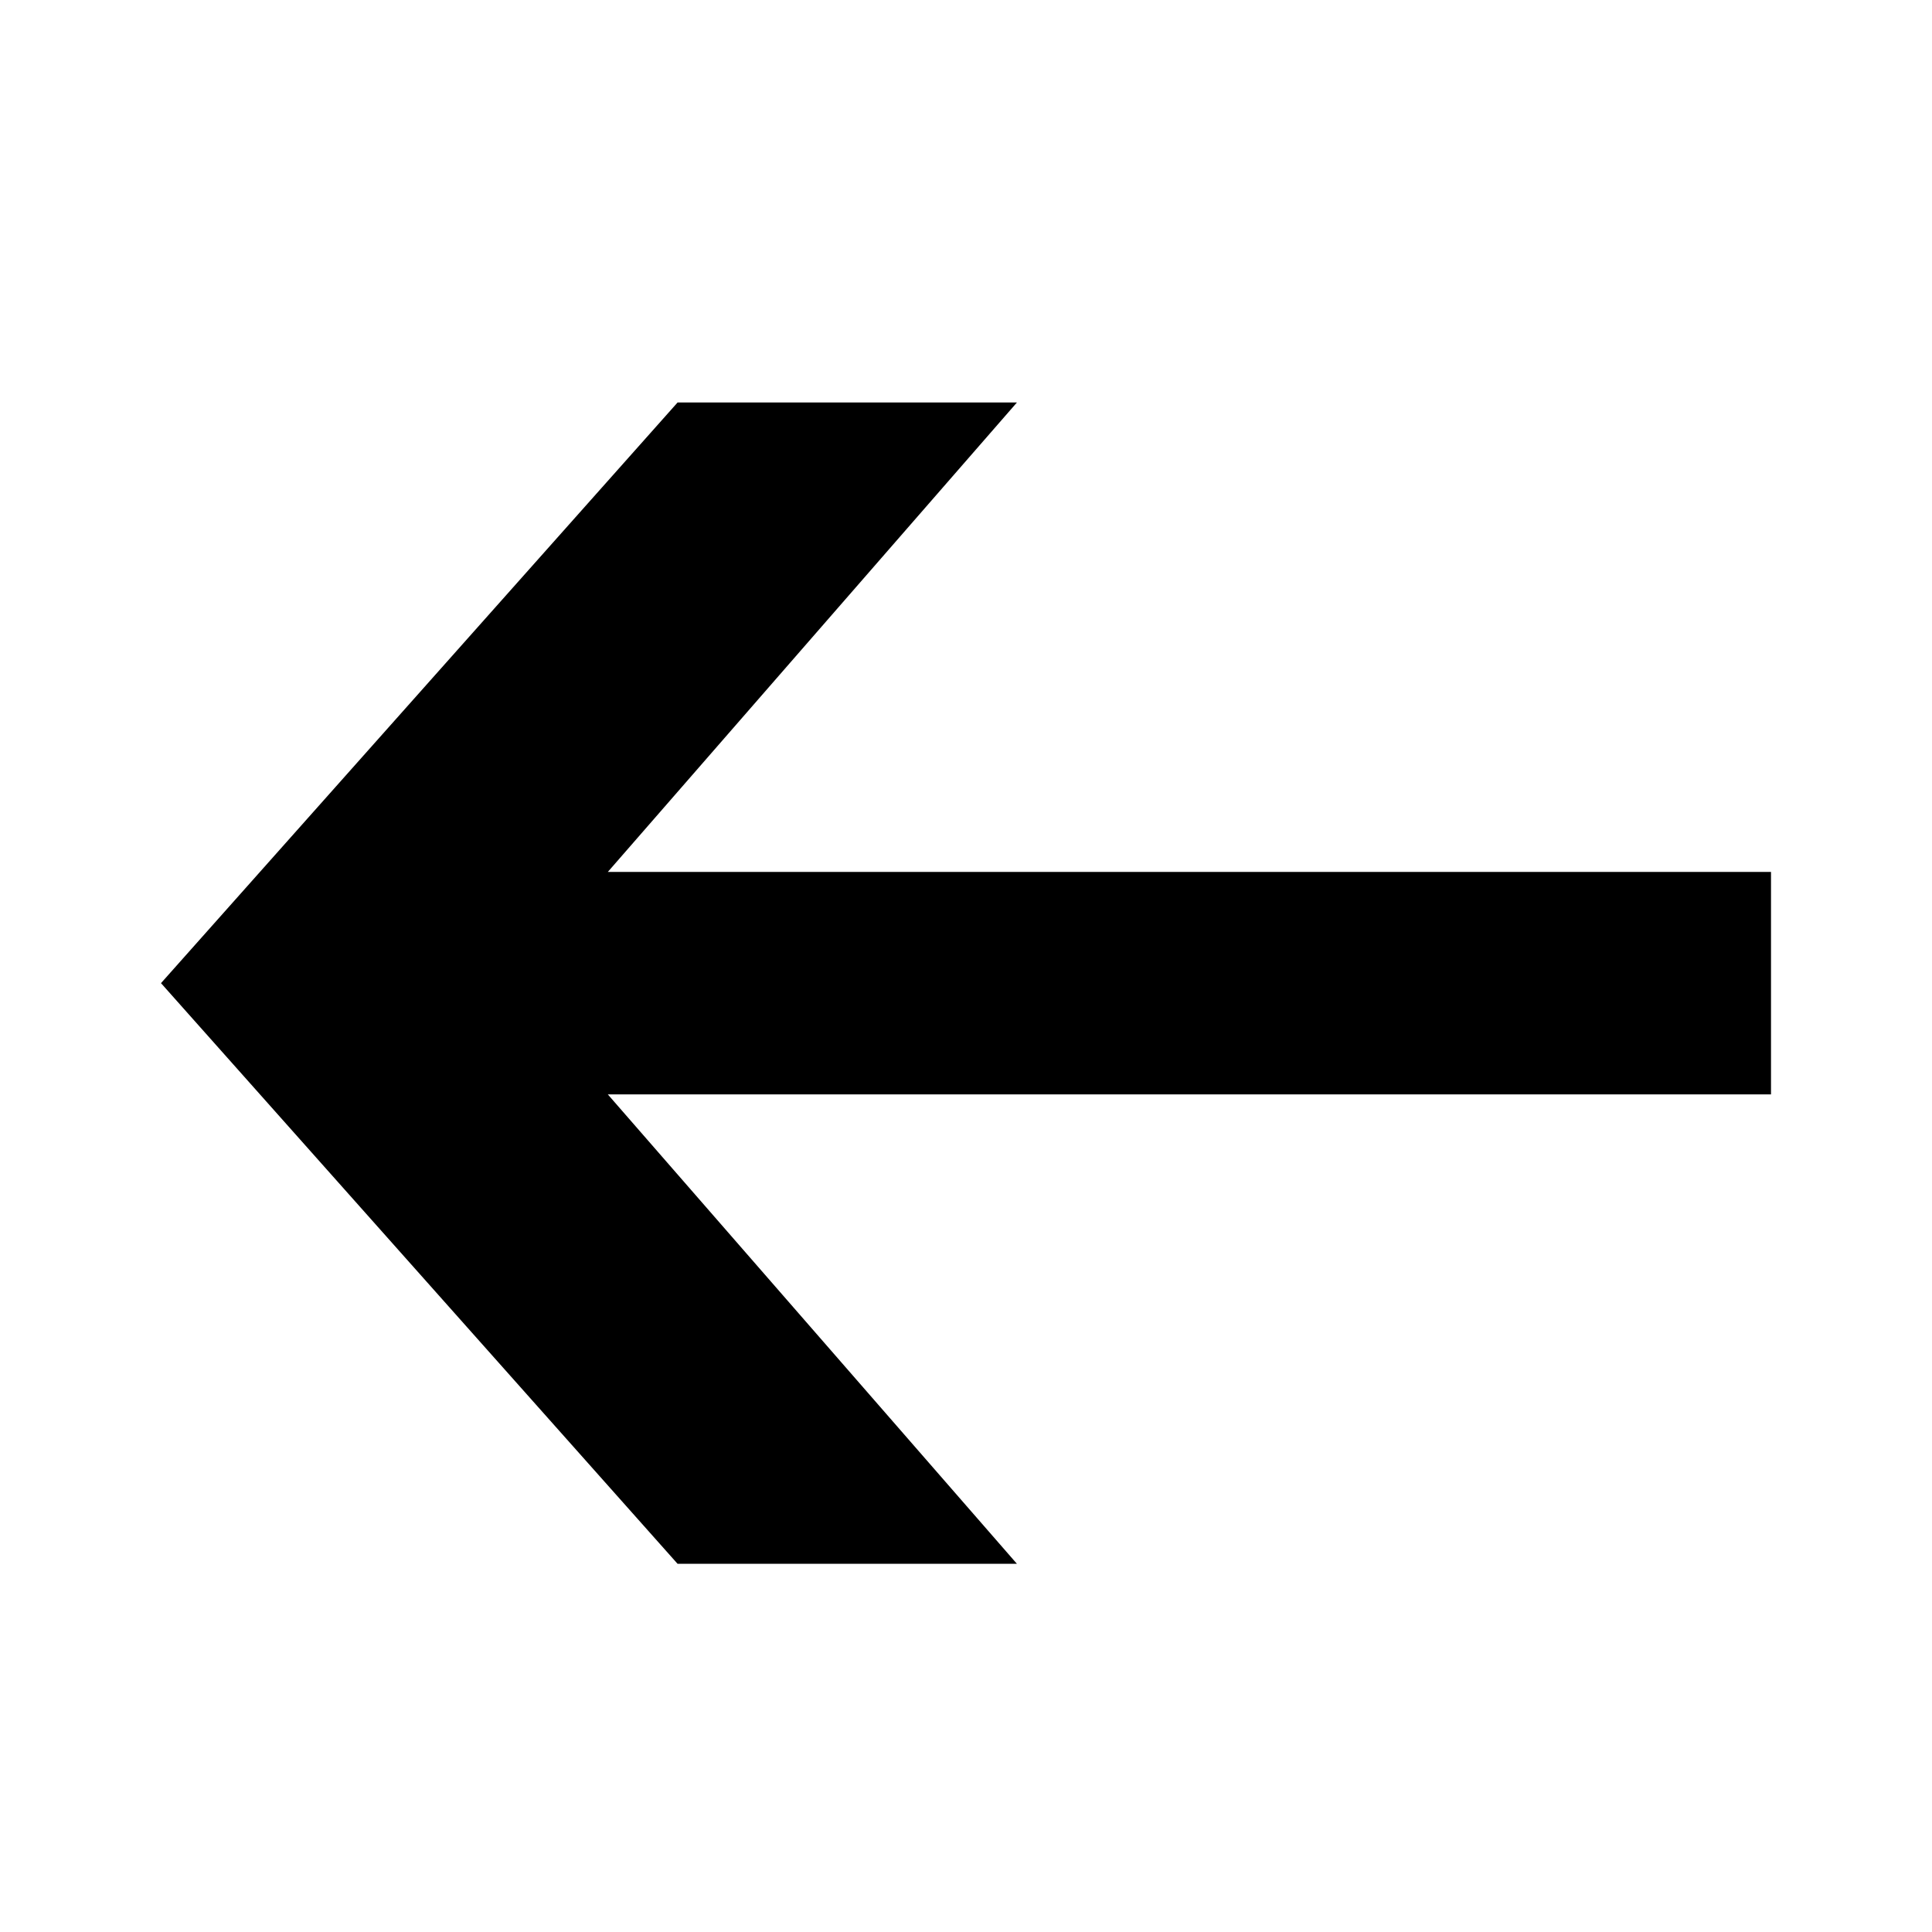
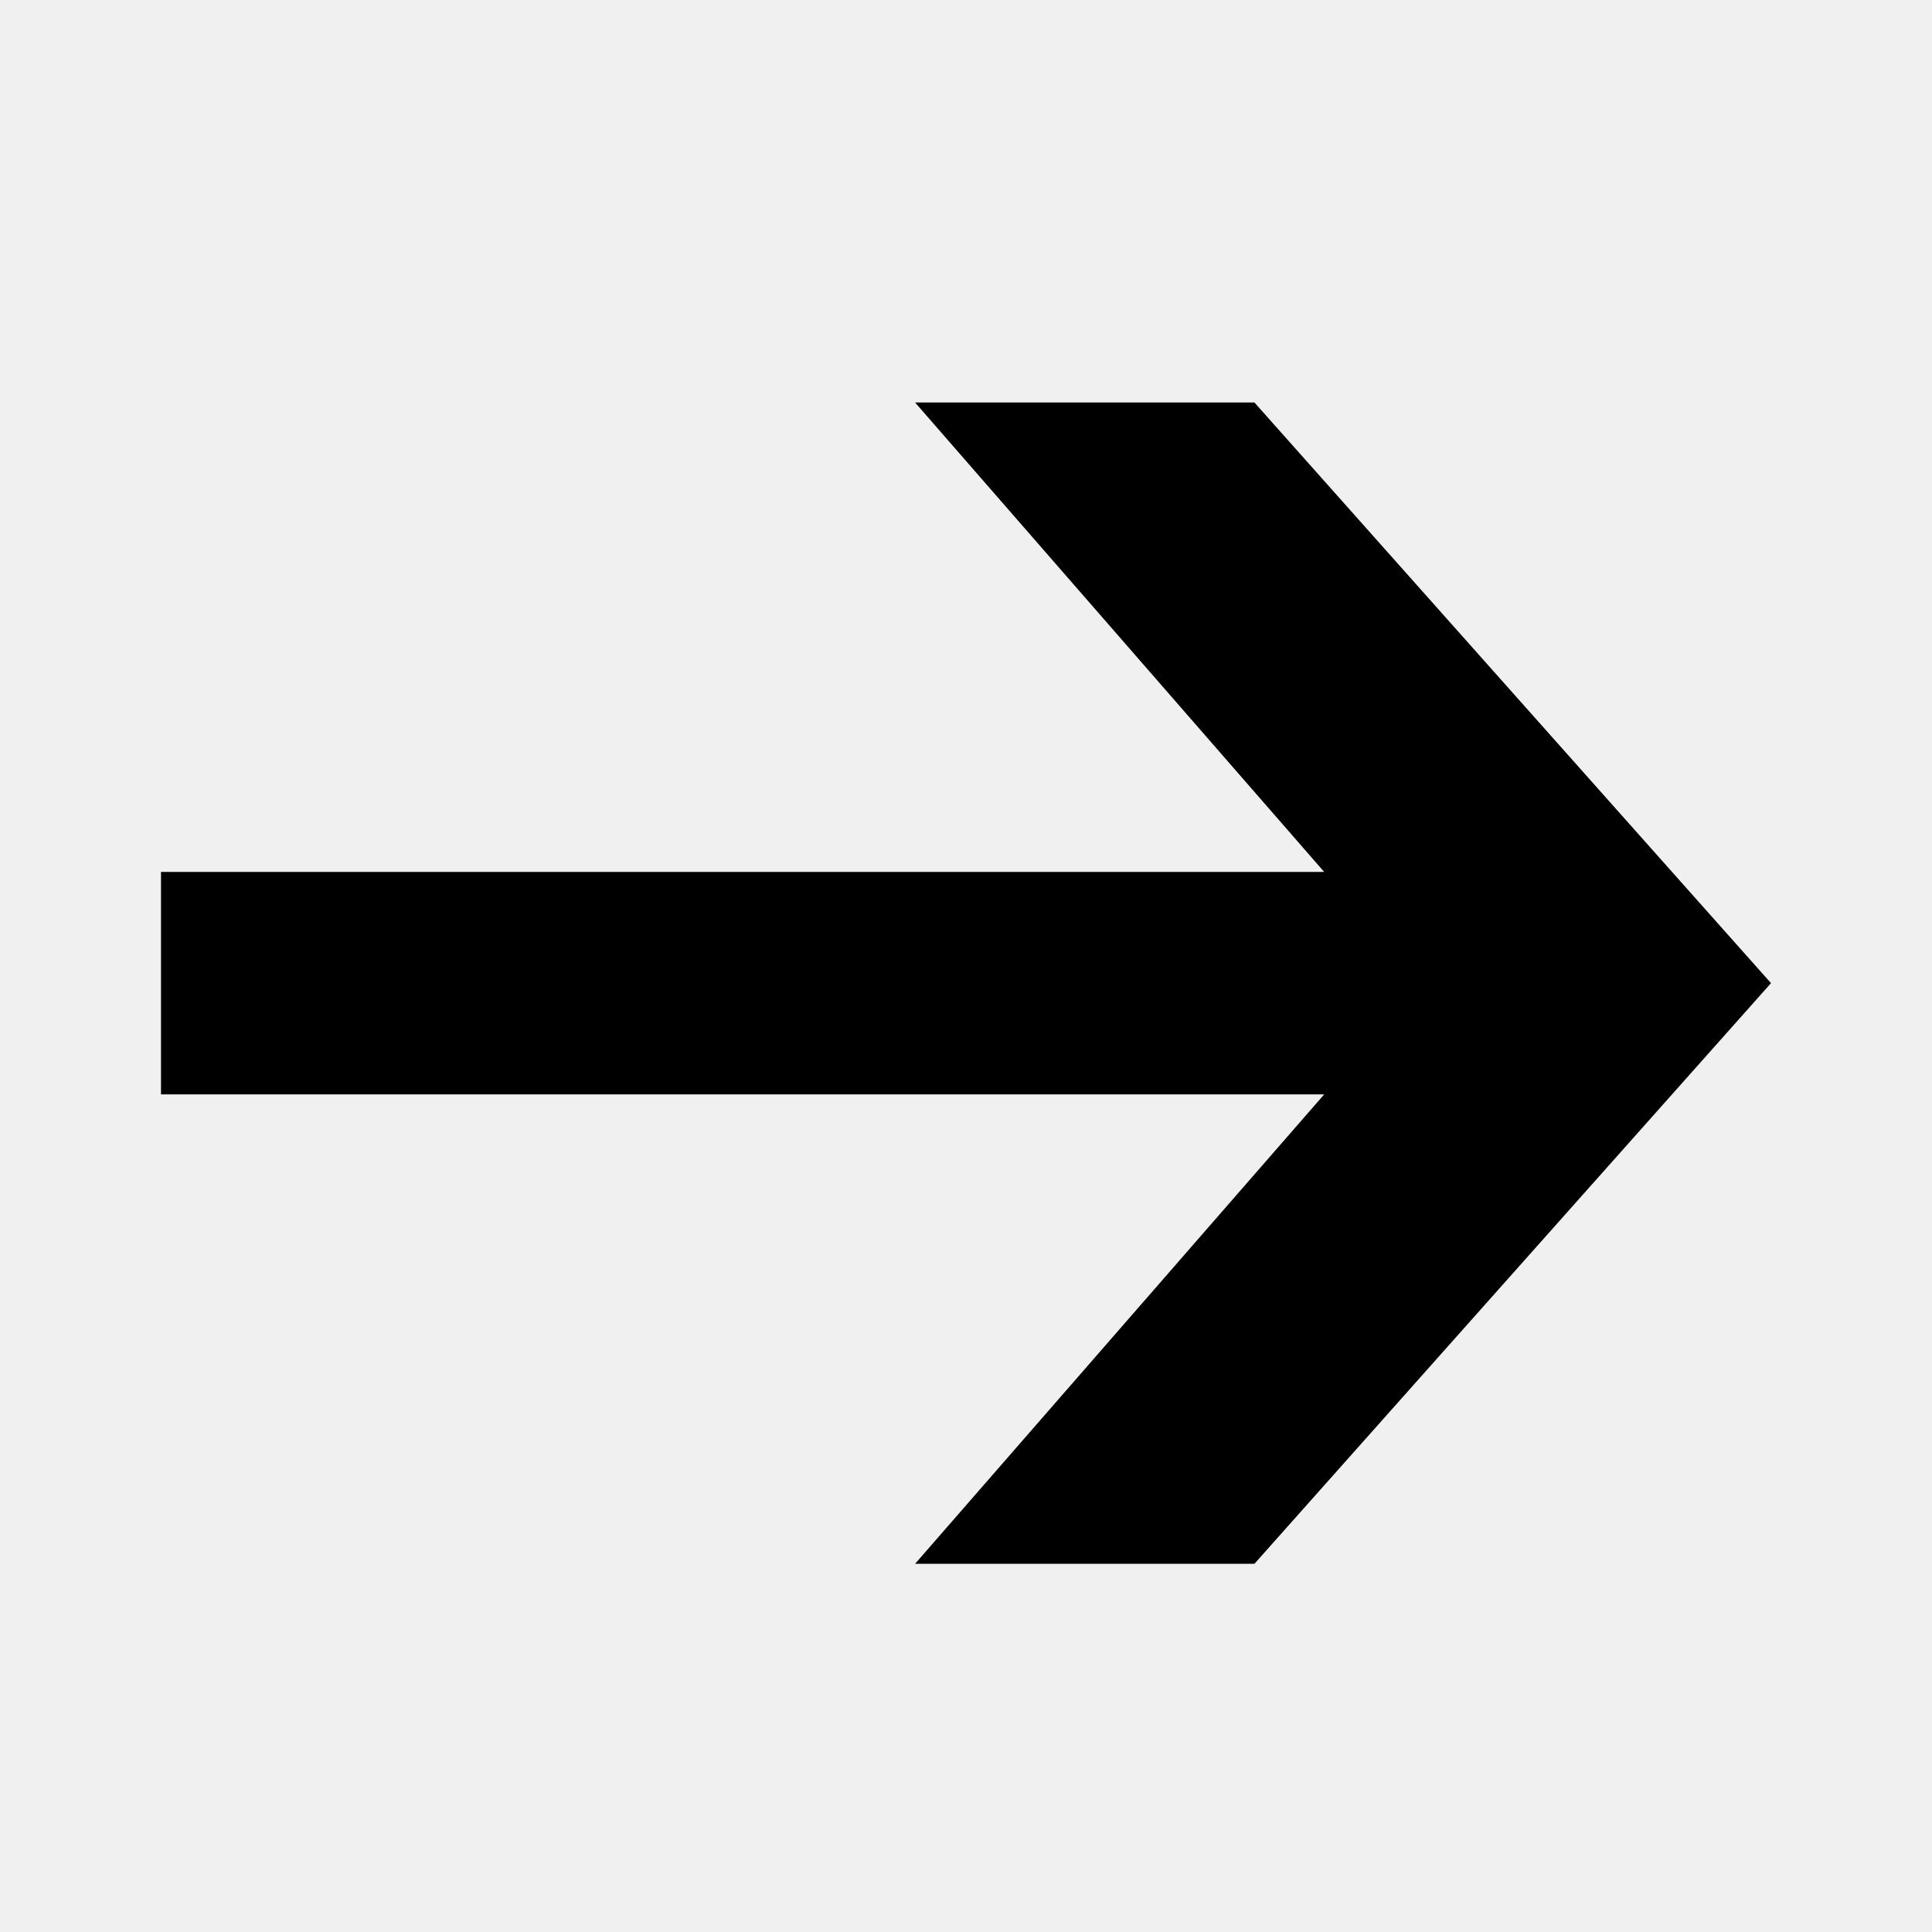
<svg xmlns="http://www.w3.org/2000/svg" width="48" height="48" viewBox="0 0 48 48" fill="none">
-   <rect width="48" height="48" fill="white" />
-   <path d="M25.265 10L15.101 21.663L44 21.663V27.19L15.101 27.19L25.265 38.852H16.834L4 24.426L16.834 10L25.265 10Z" fill="black" />
+   <path d="M22.735 38.852L32.899 27.19H4V21.663H32.899L22.735 10H31.166L44 24.426L31.166 38.852H22.735Z" fill="black" />
</svg>
